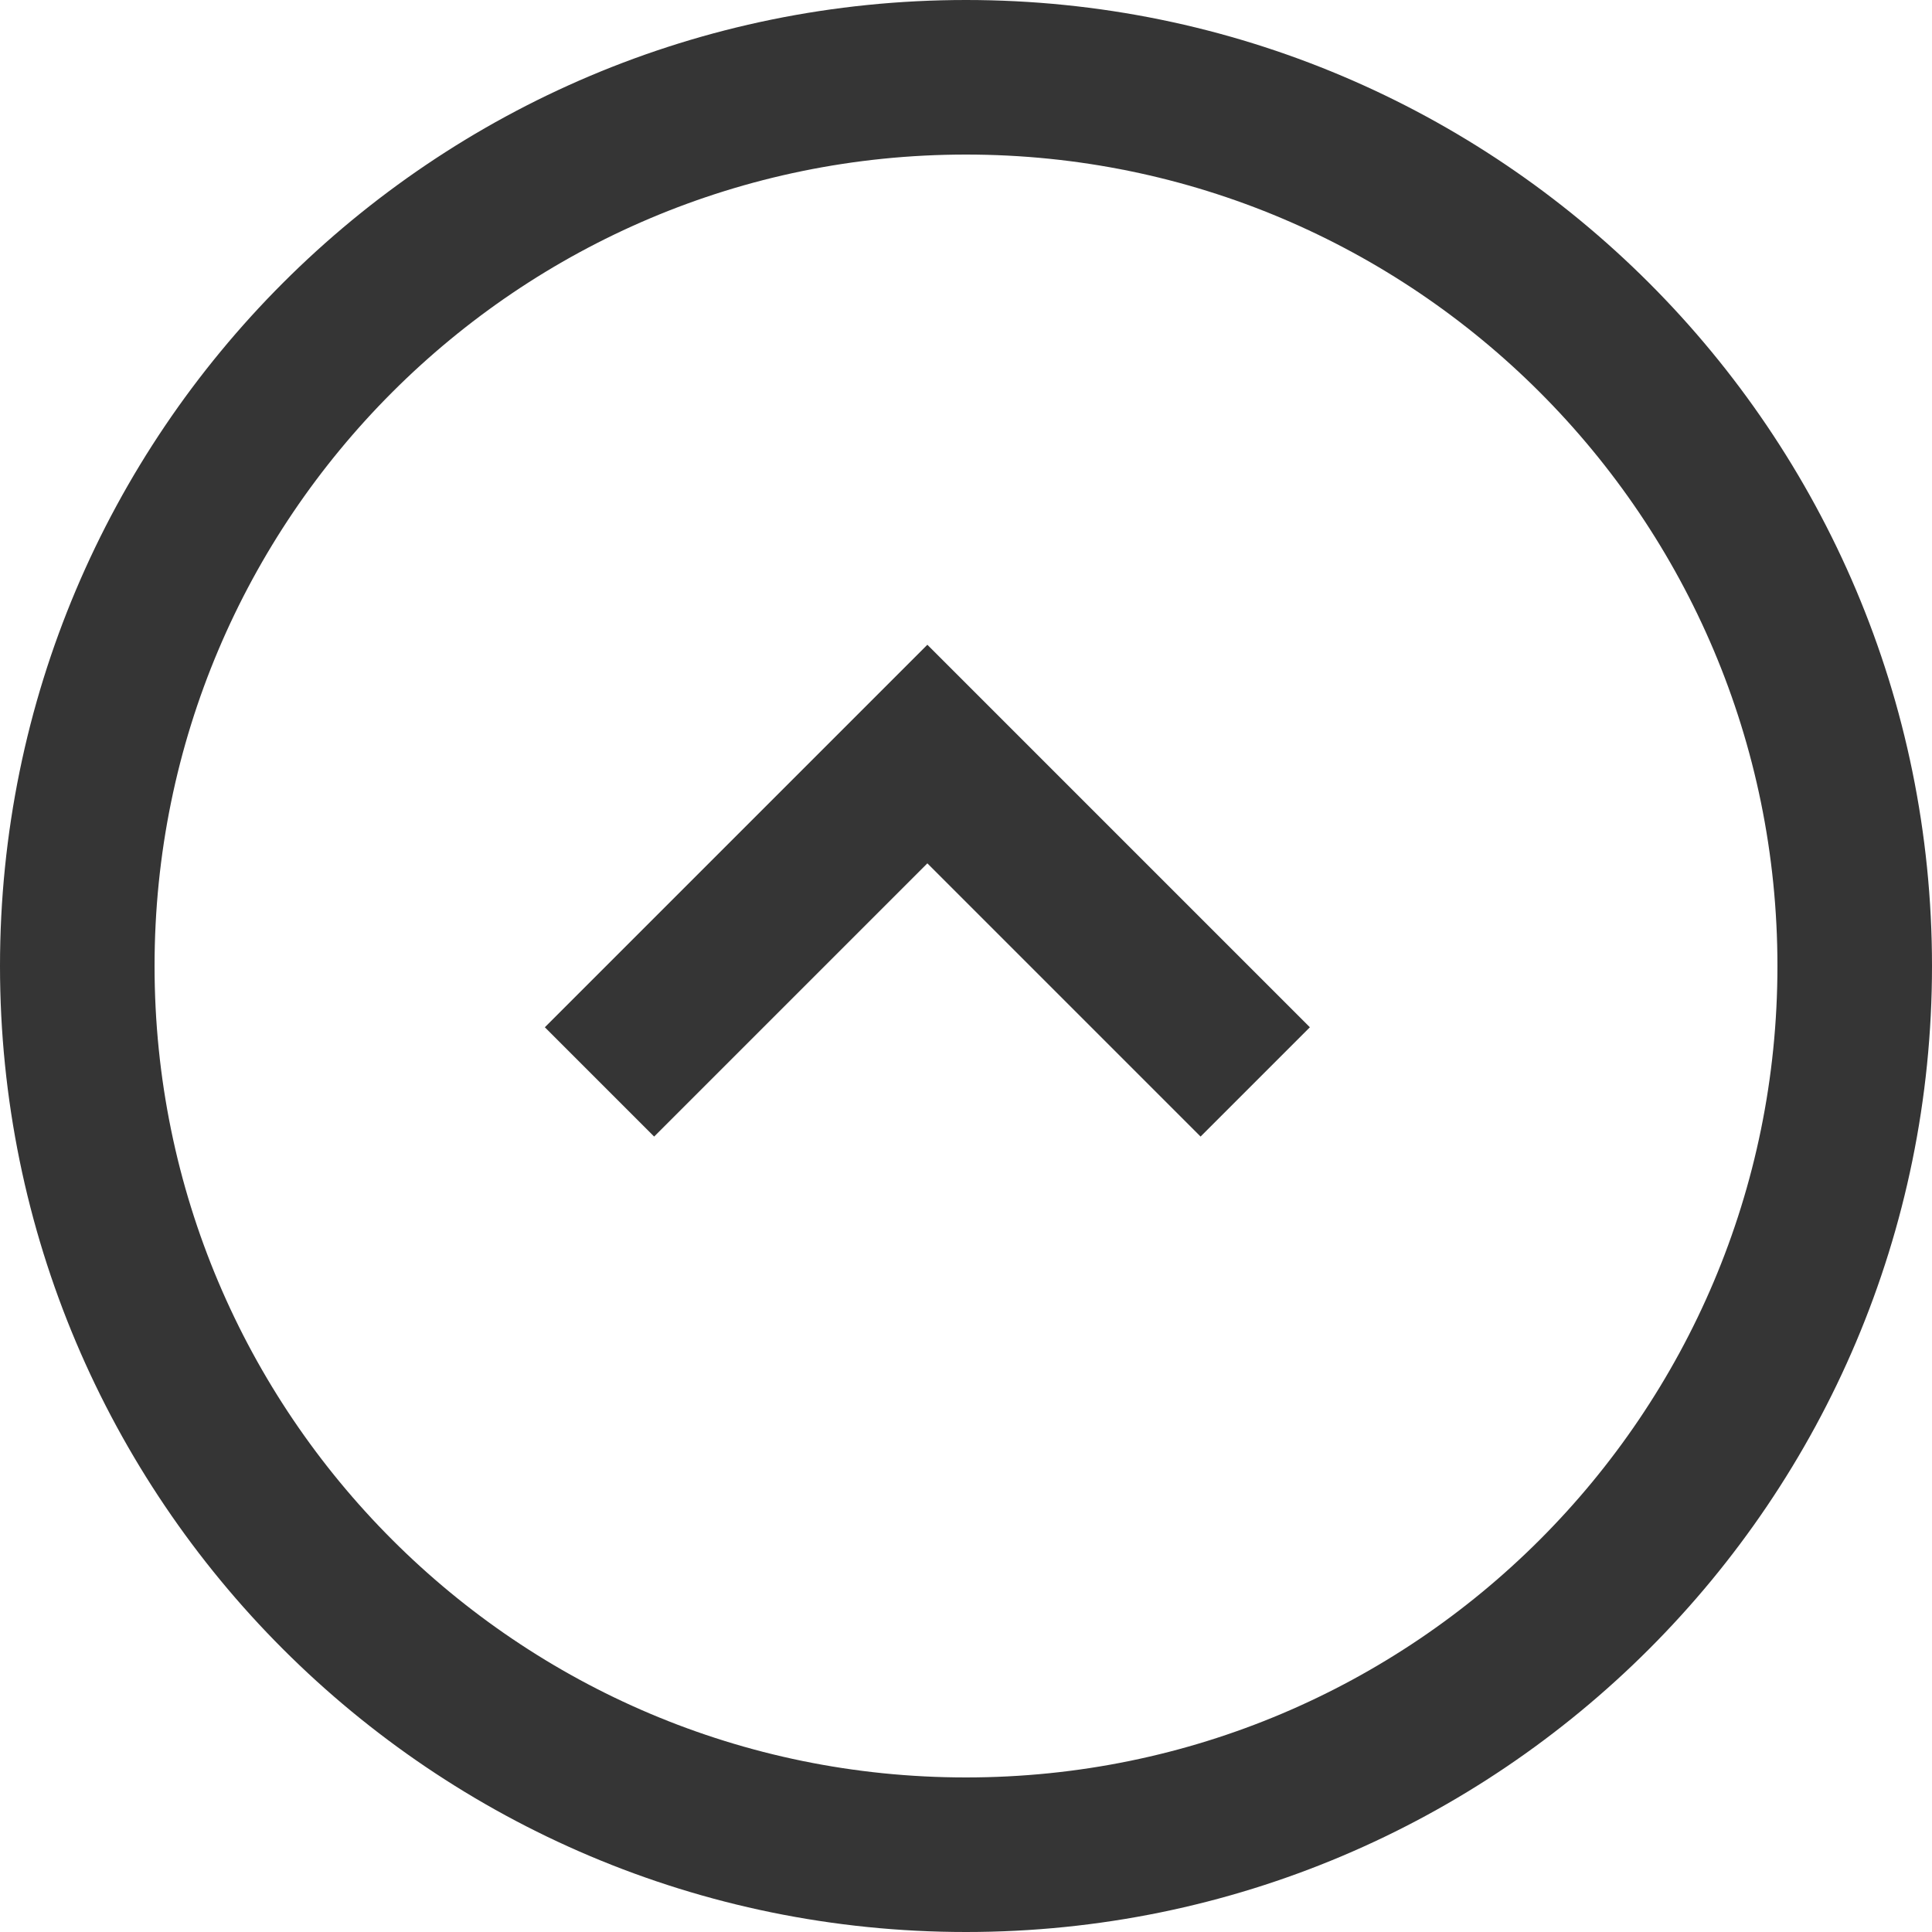
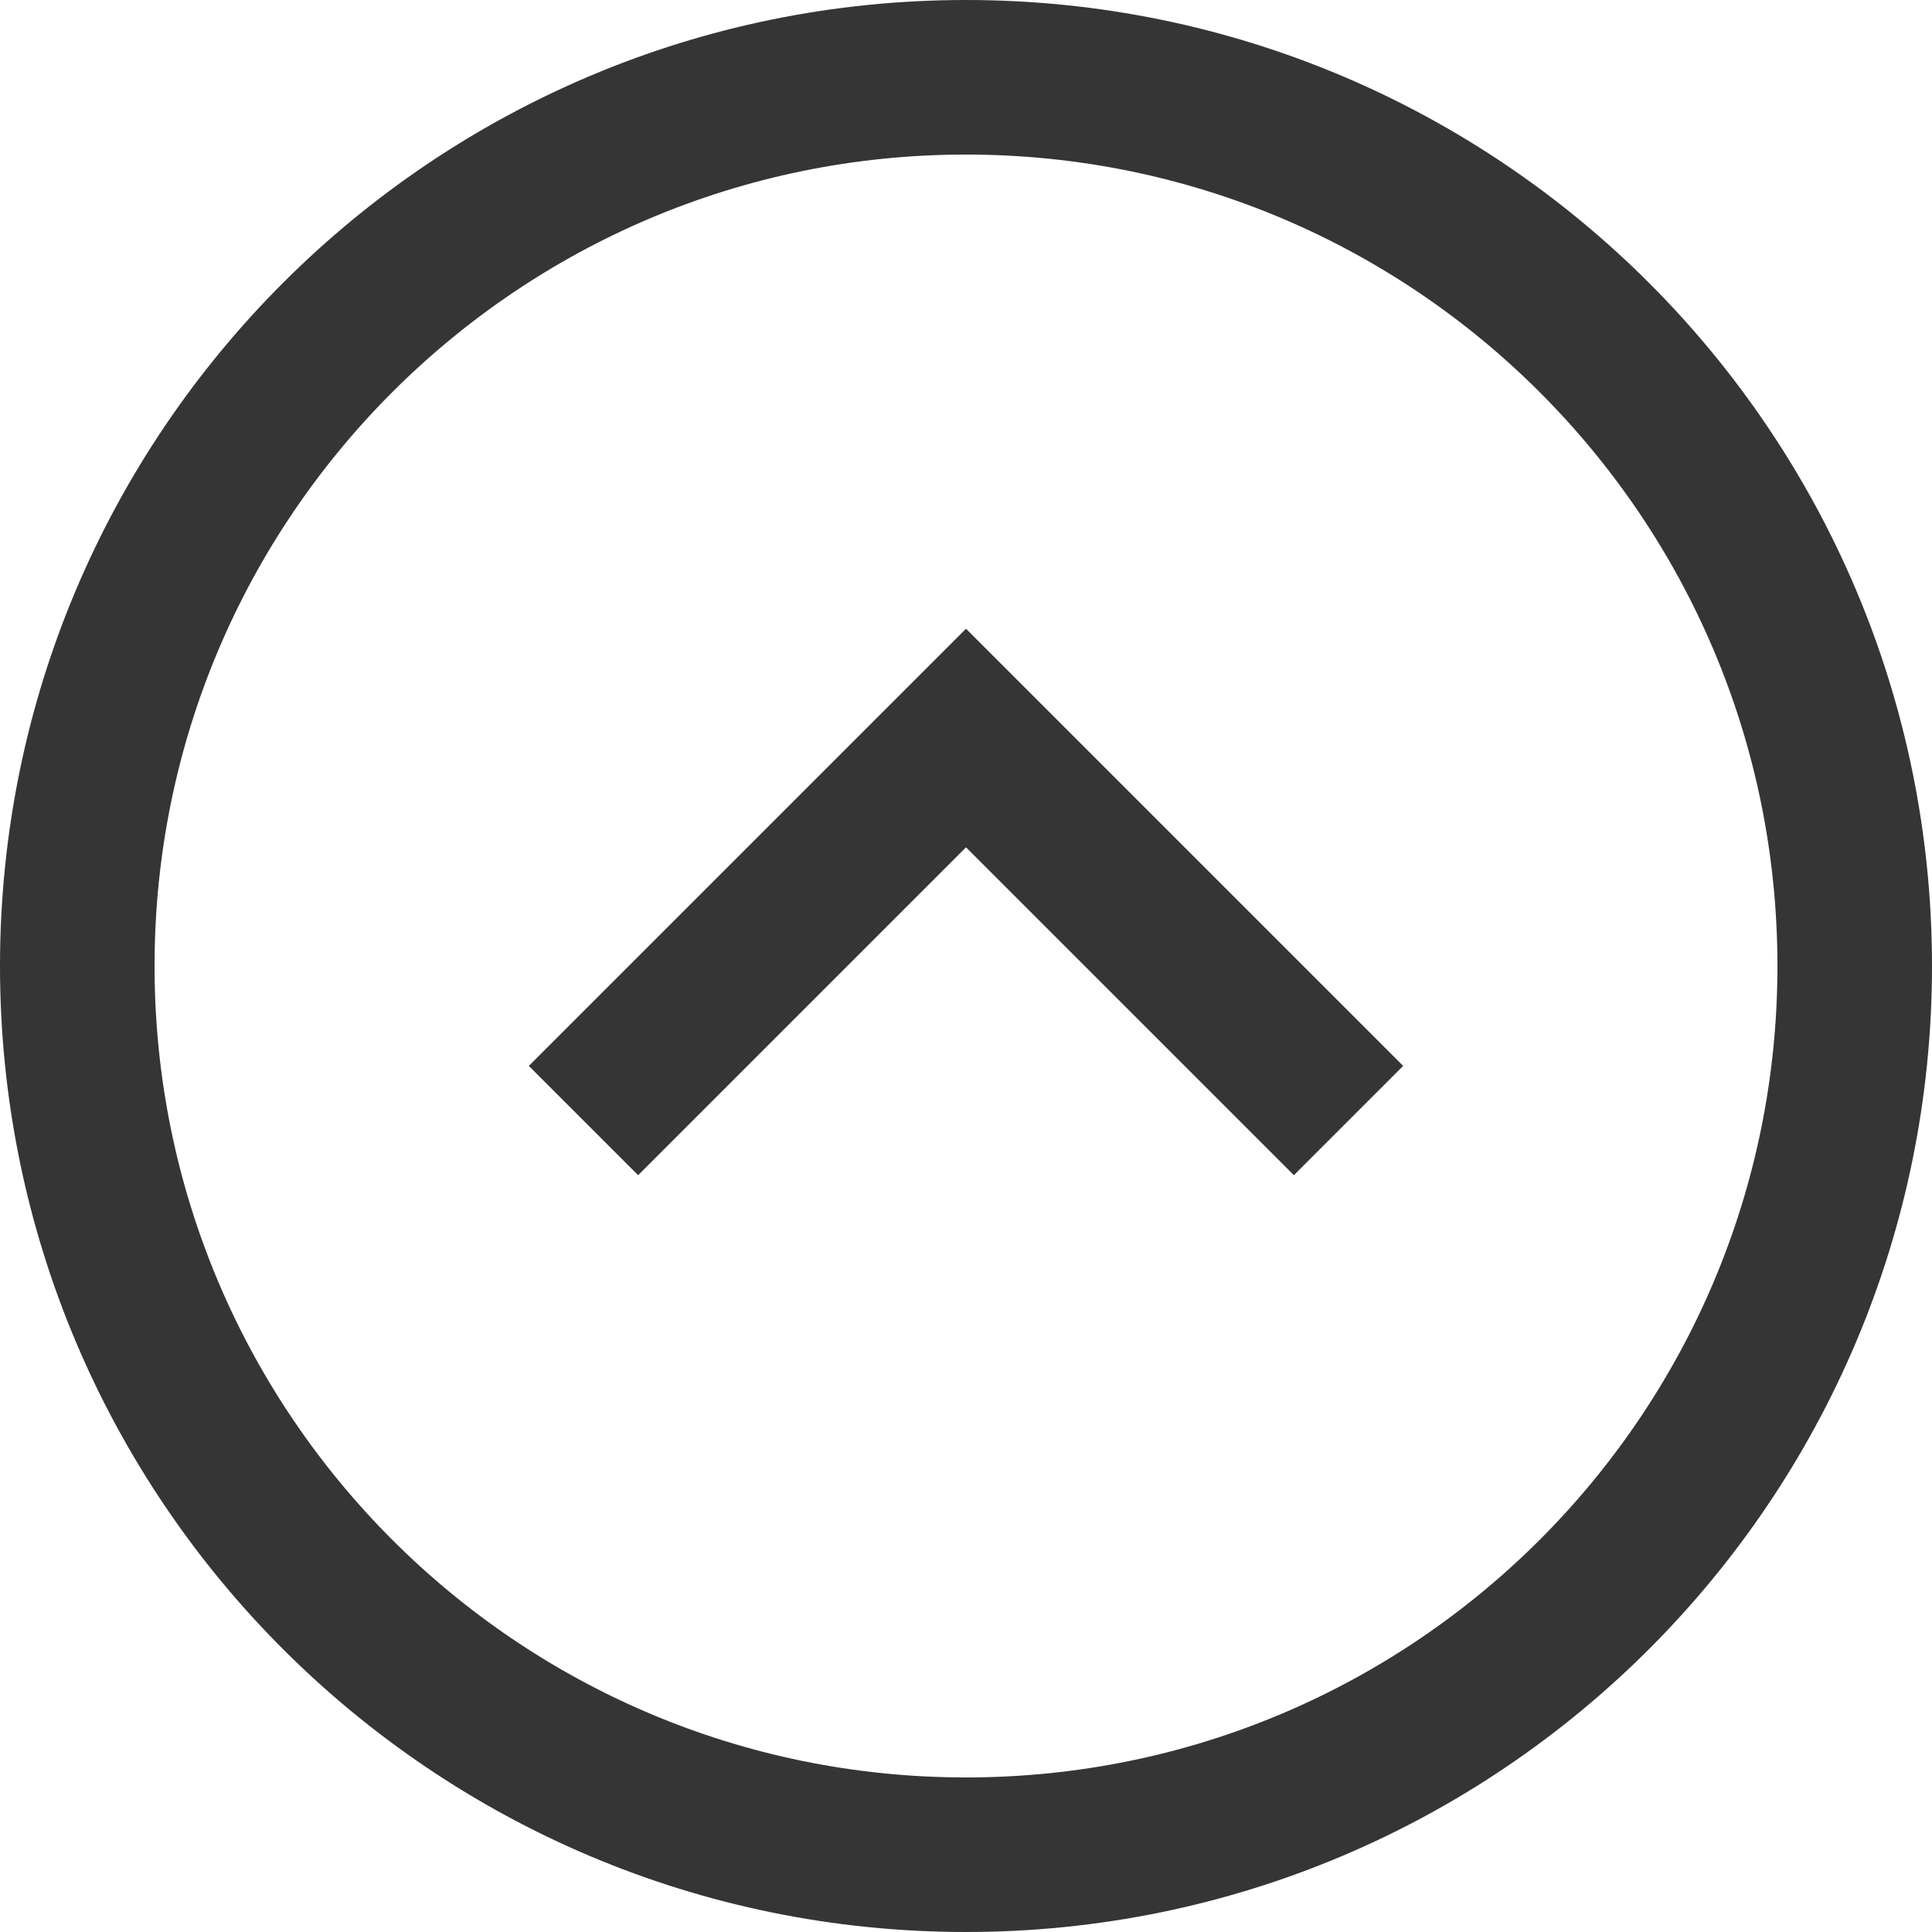
- <svg xmlns="http://www.w3.org/2000/svg" width="25px" height="25px" viewBox="0 0 25 25" version="1.1">
-   <defs />
-   <g id="Page-1" stroke="none" stroke-width="1" fill="none" fill-rule="evenodd">
-     <g id="Single-page" transform="translate(-853, -9273)" stroke="#353535" stroke-width="2">
-       <g id="Group" transform="translate(854, 9274)">
-         <circle id="Oval-3" transform="translate(11.5, 11.5) rotate(-180) translate(-11.5, -11.5) " cx="11.5" cy="11.5" r="11.5" />
-         <polyline id="Rectangle-6" transform="translate(11, 13) rotate(-495) translate(-11, -13) " points="14 10 14 16 8 16" />
-       </g>
-     </g>
+ <svg xmlns="http://www.w3.org/2000/svg" width="25" height="25">
+   <g transform="translate(1 1)" stroke="#353535" stroke-width="2" fill="none" fill-rule="evenodd">
+     <circle transform="rotate(-180 11.5 11.5)" cx="11.5" cy="11.5" r="11.5" />
+     <path d="M6.55 13.5l4.95-4.95 4.95 4.95" />
  </g>
</svg>
